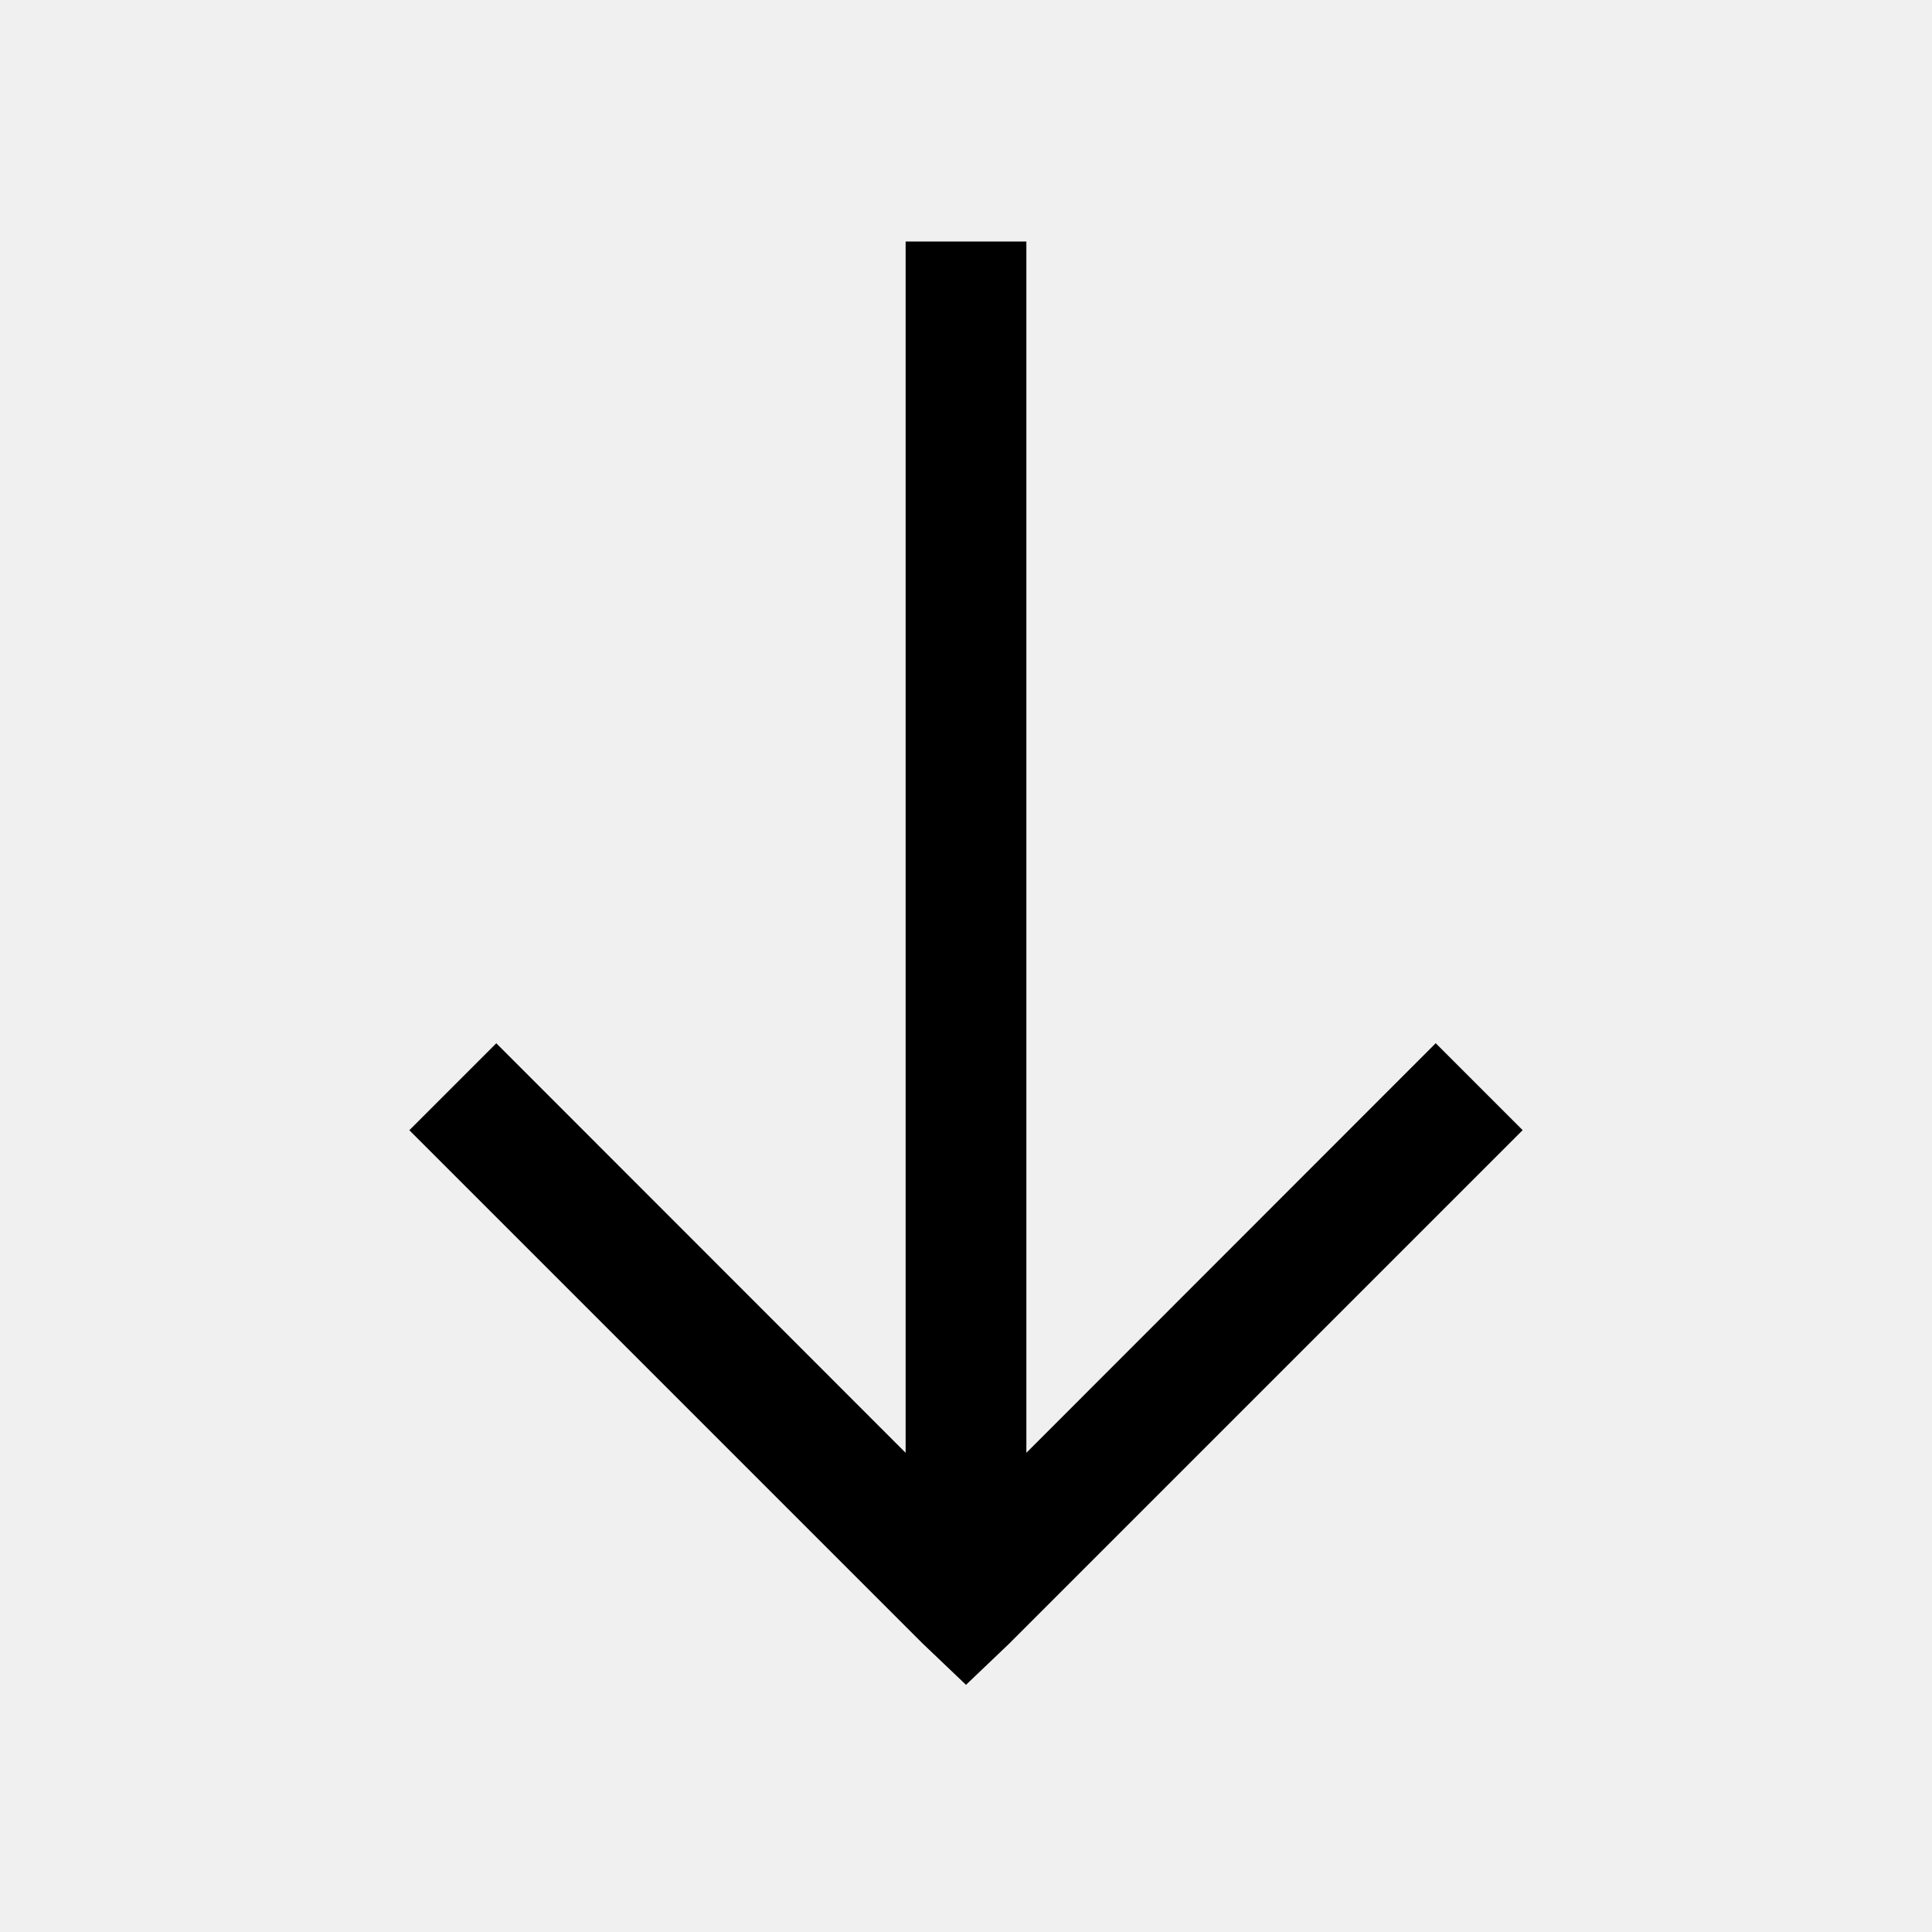
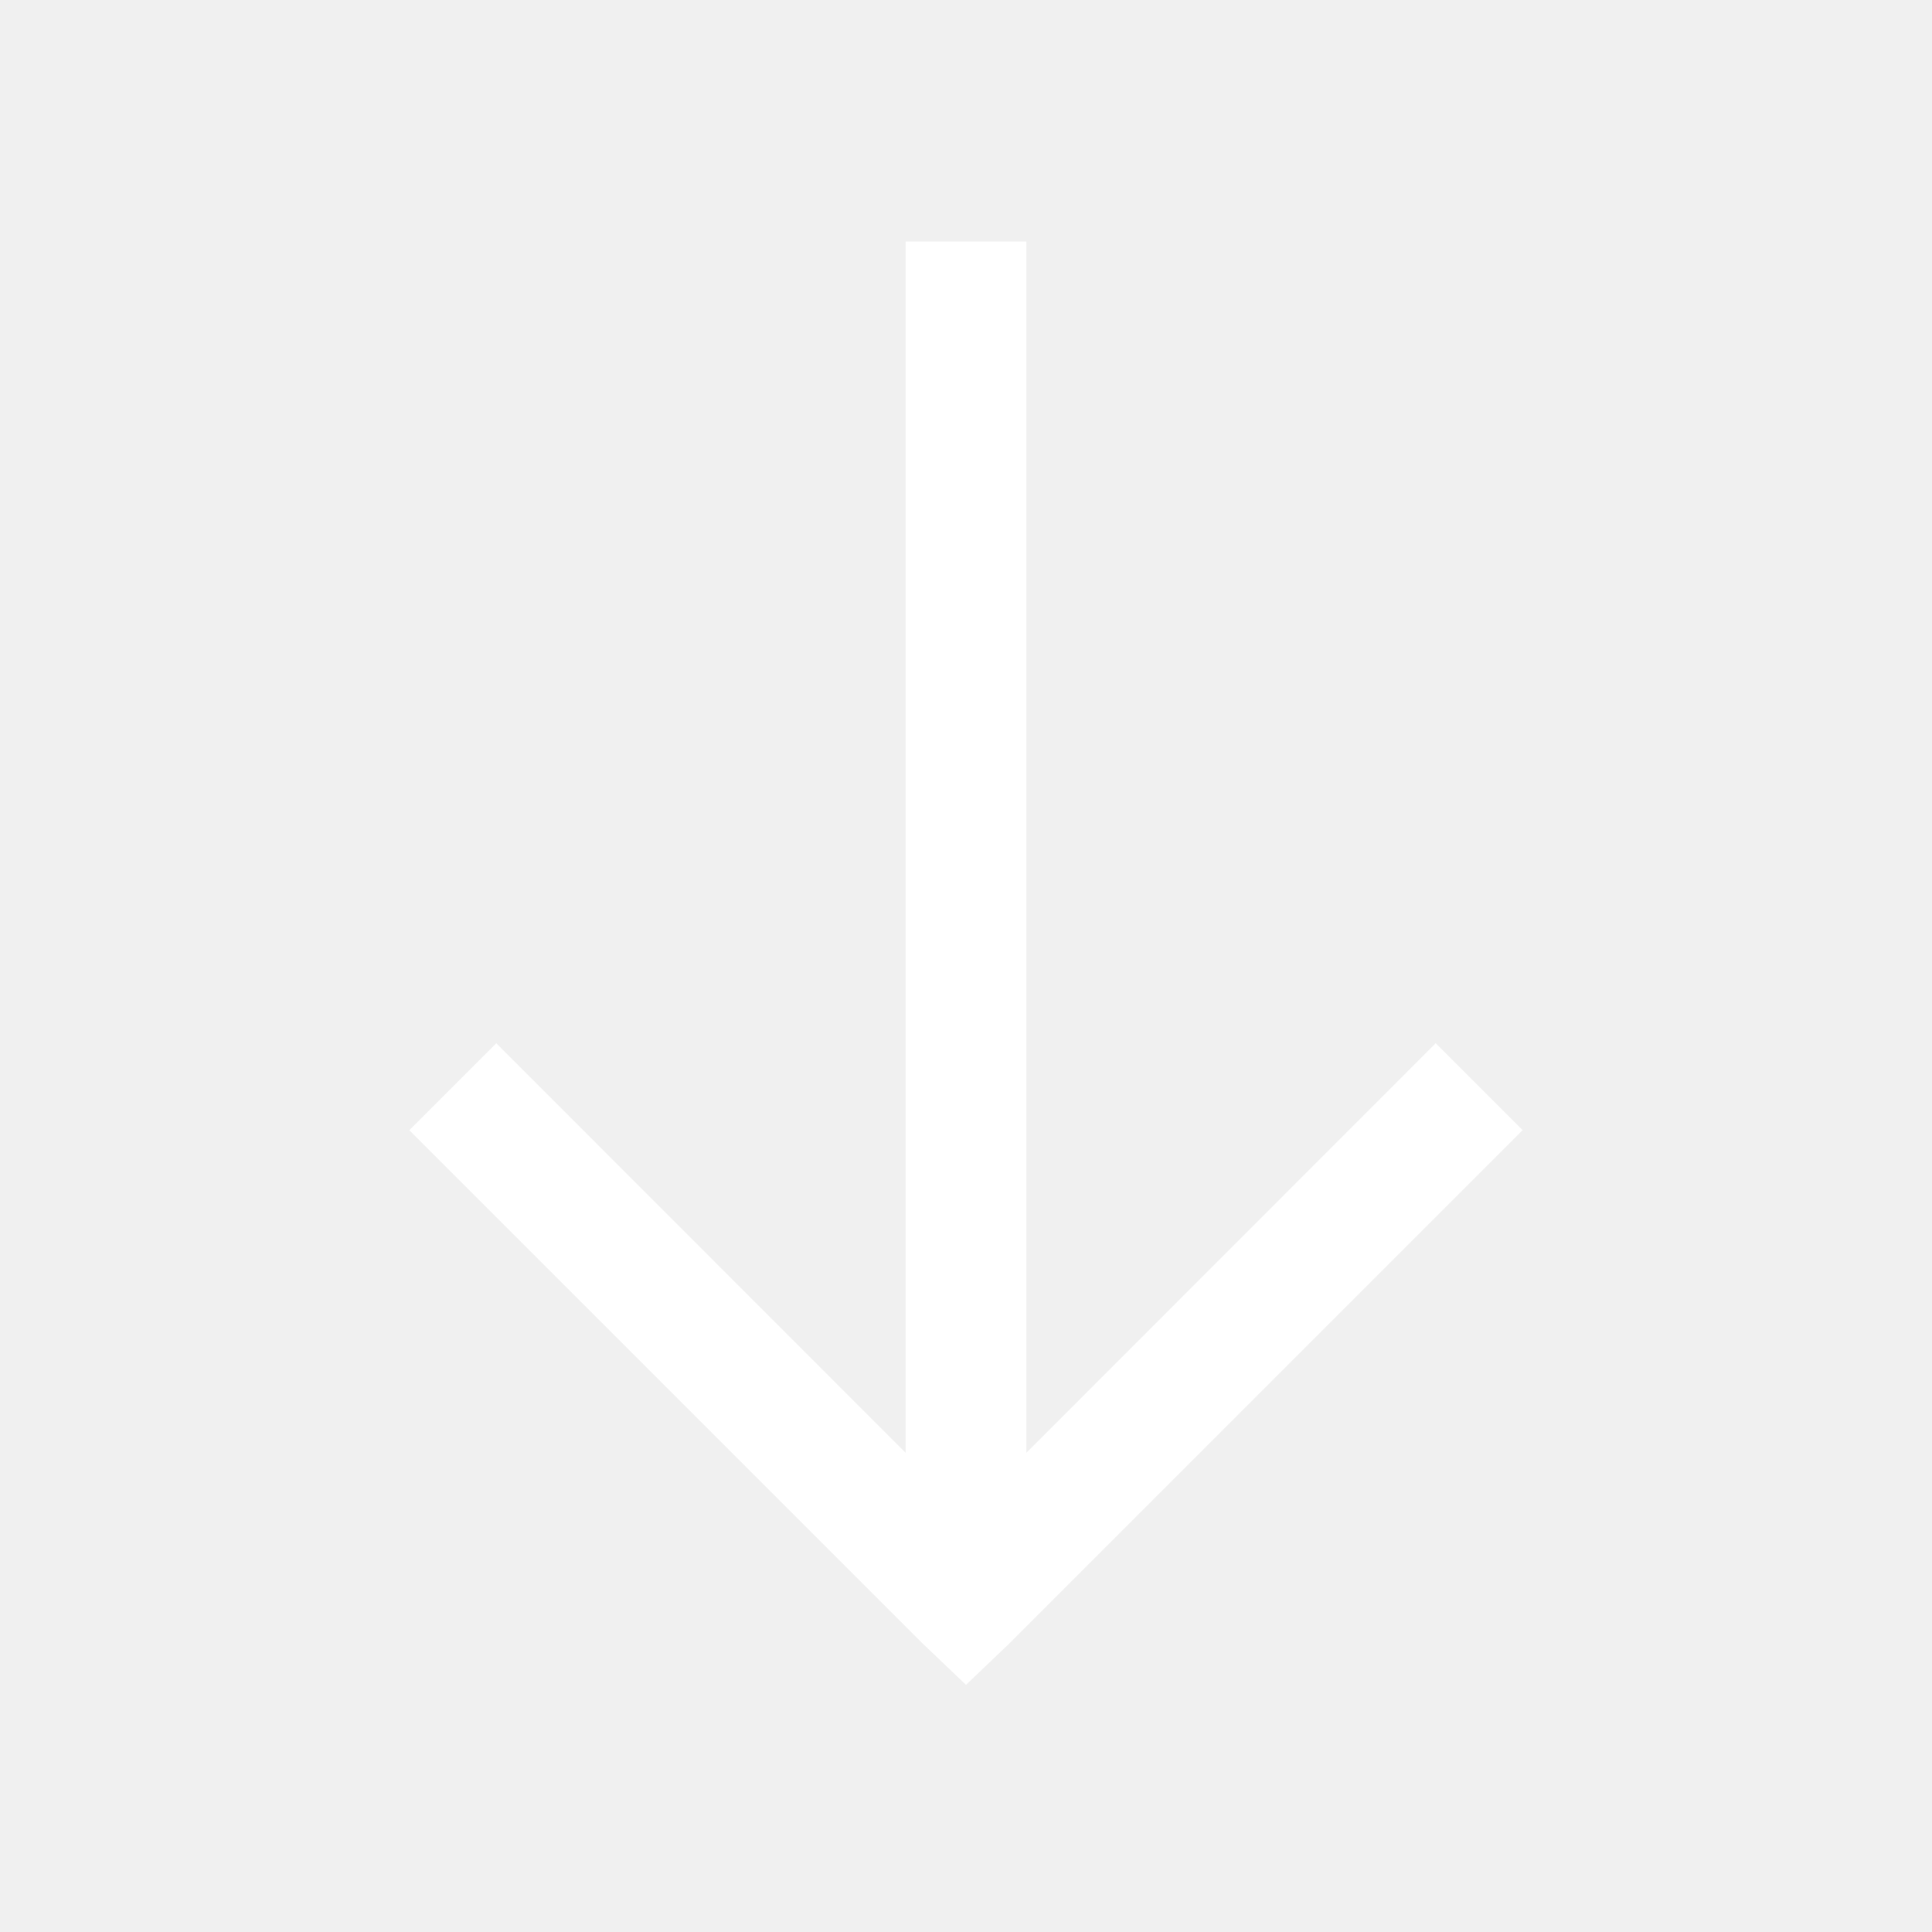
- <svg xmlns="http://www.w3.org/2000/svg" viewBox="0 0 512 512">
+ <svg xmlns="http://www.w3.org/2000/svg" viewBox="0 0 512 512" fill="#fff">
  <path d="M240 64h32v321.008l108.48-108.544 23.04 23.04-136 136L256 446.496l-11.52-10.976-136-136 23.04-23.04L240 385.007V64z" />
</svg>
